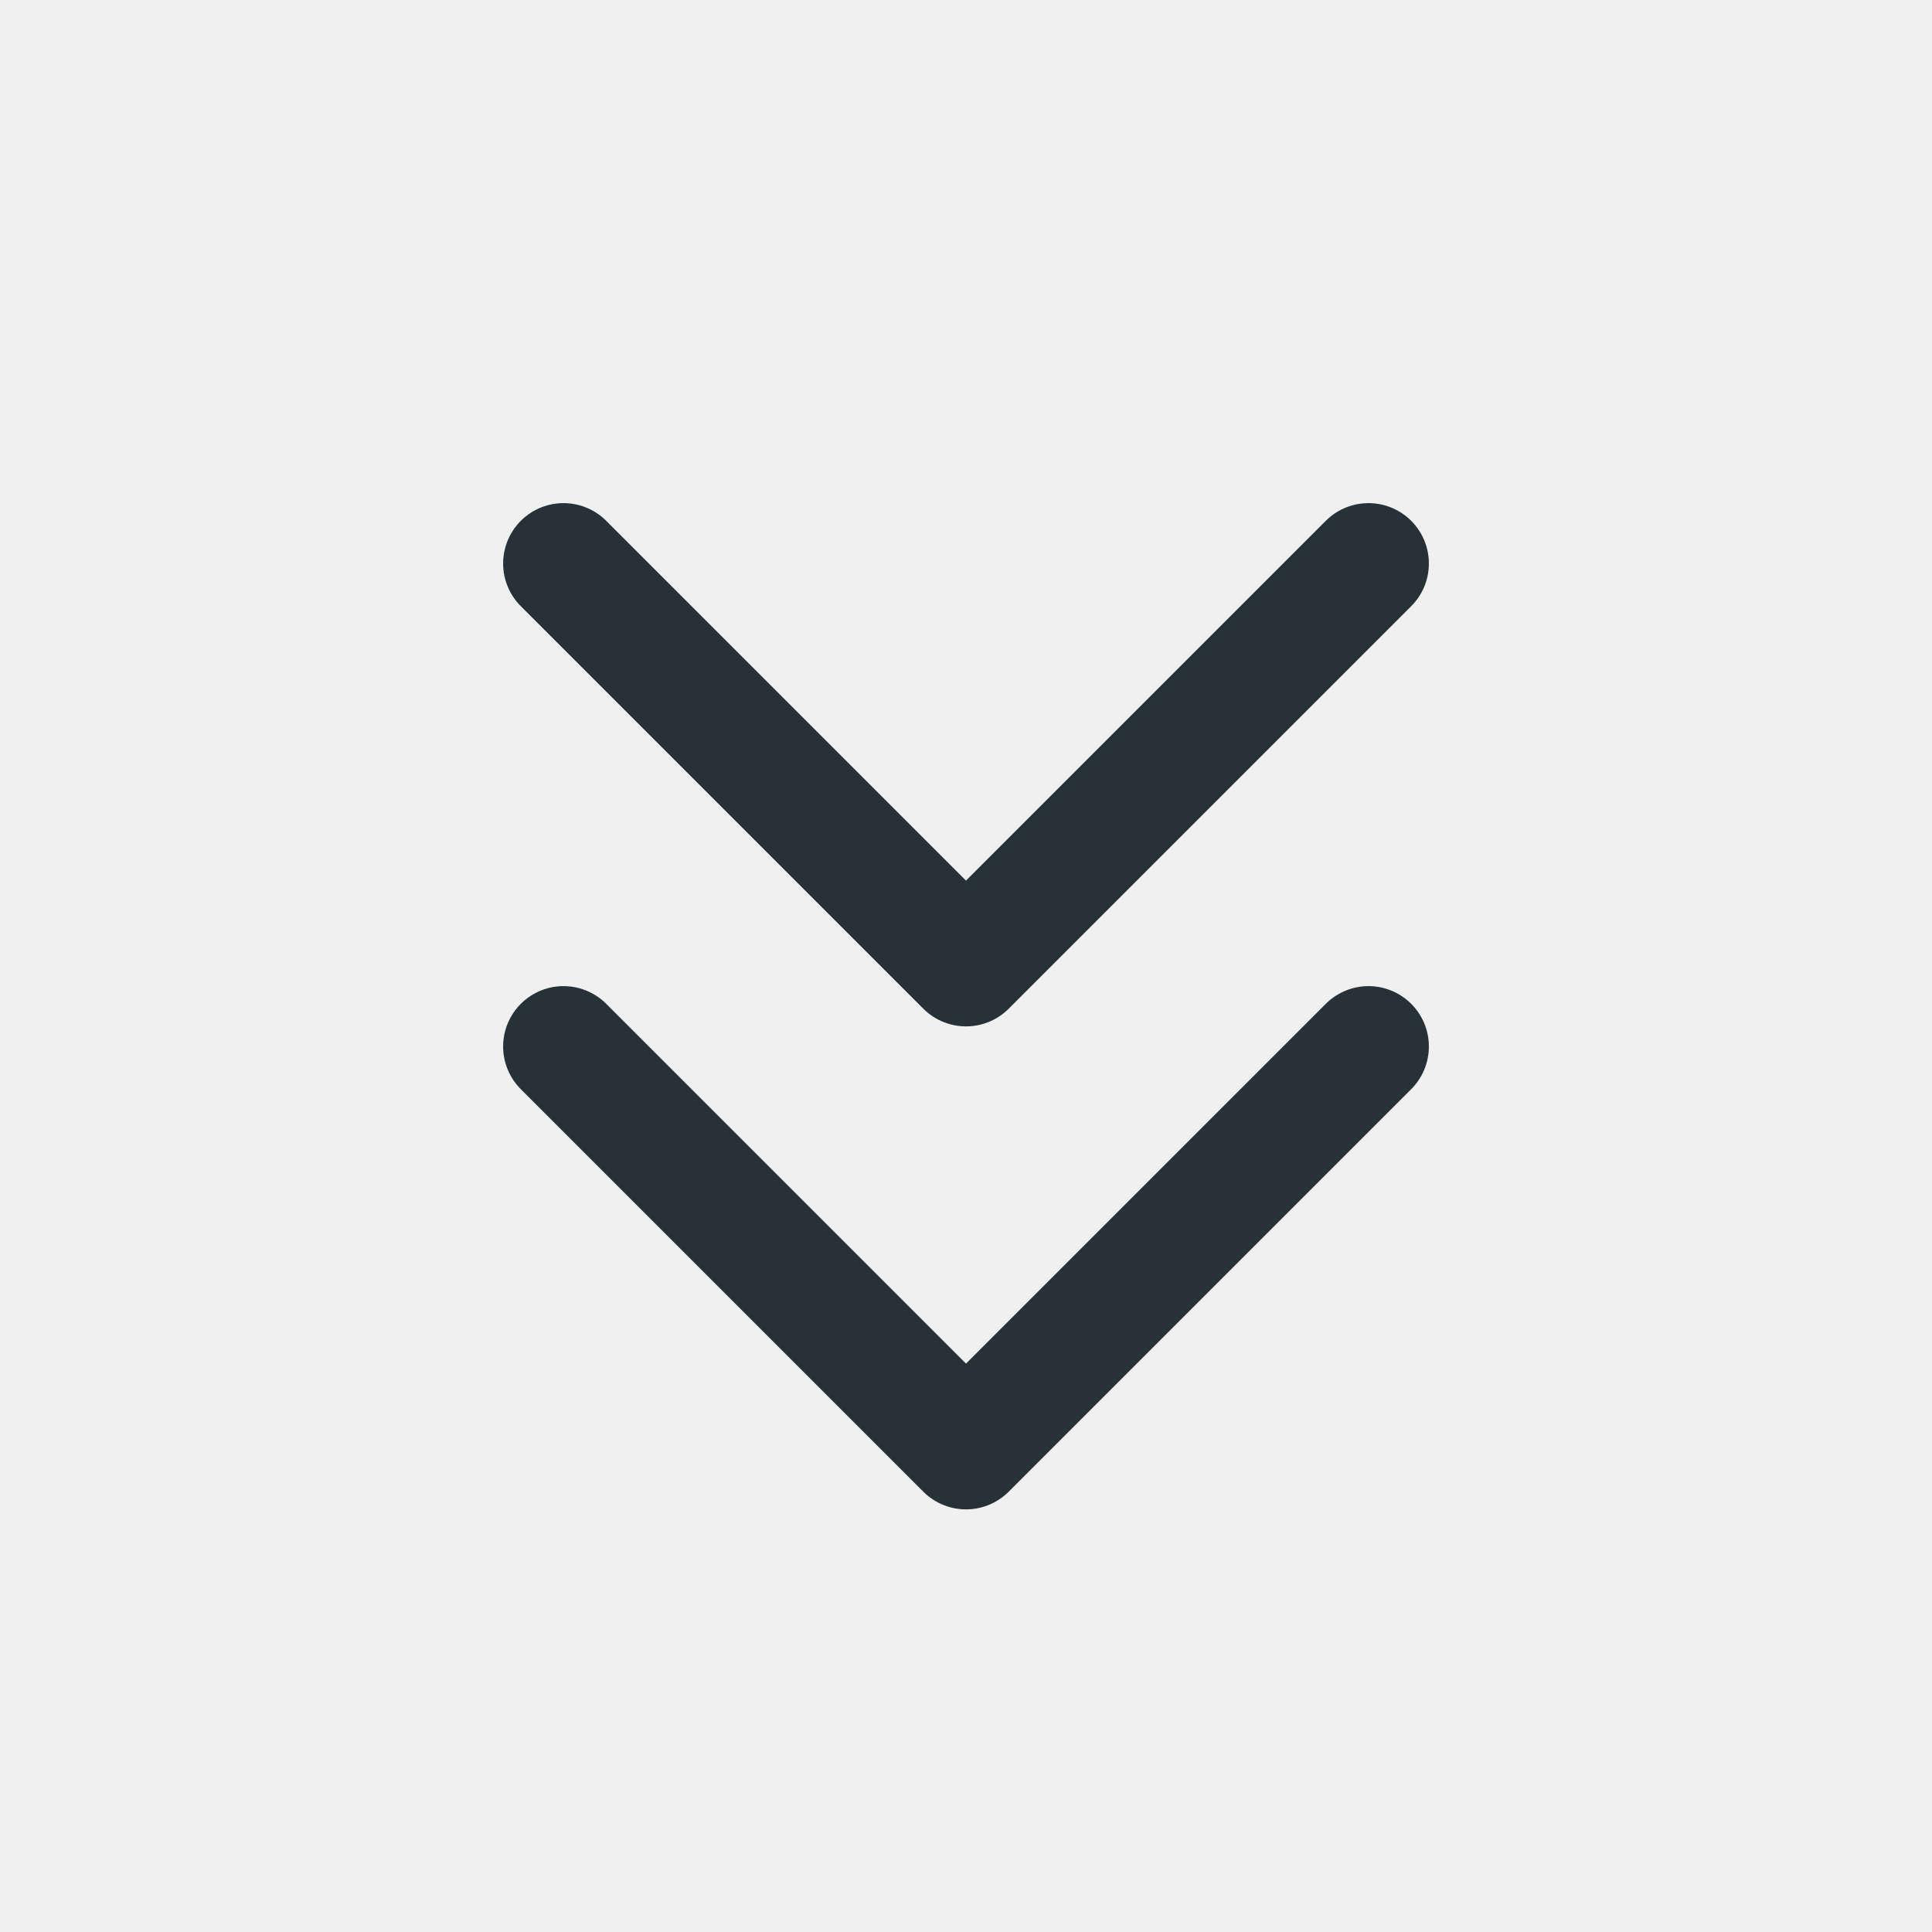
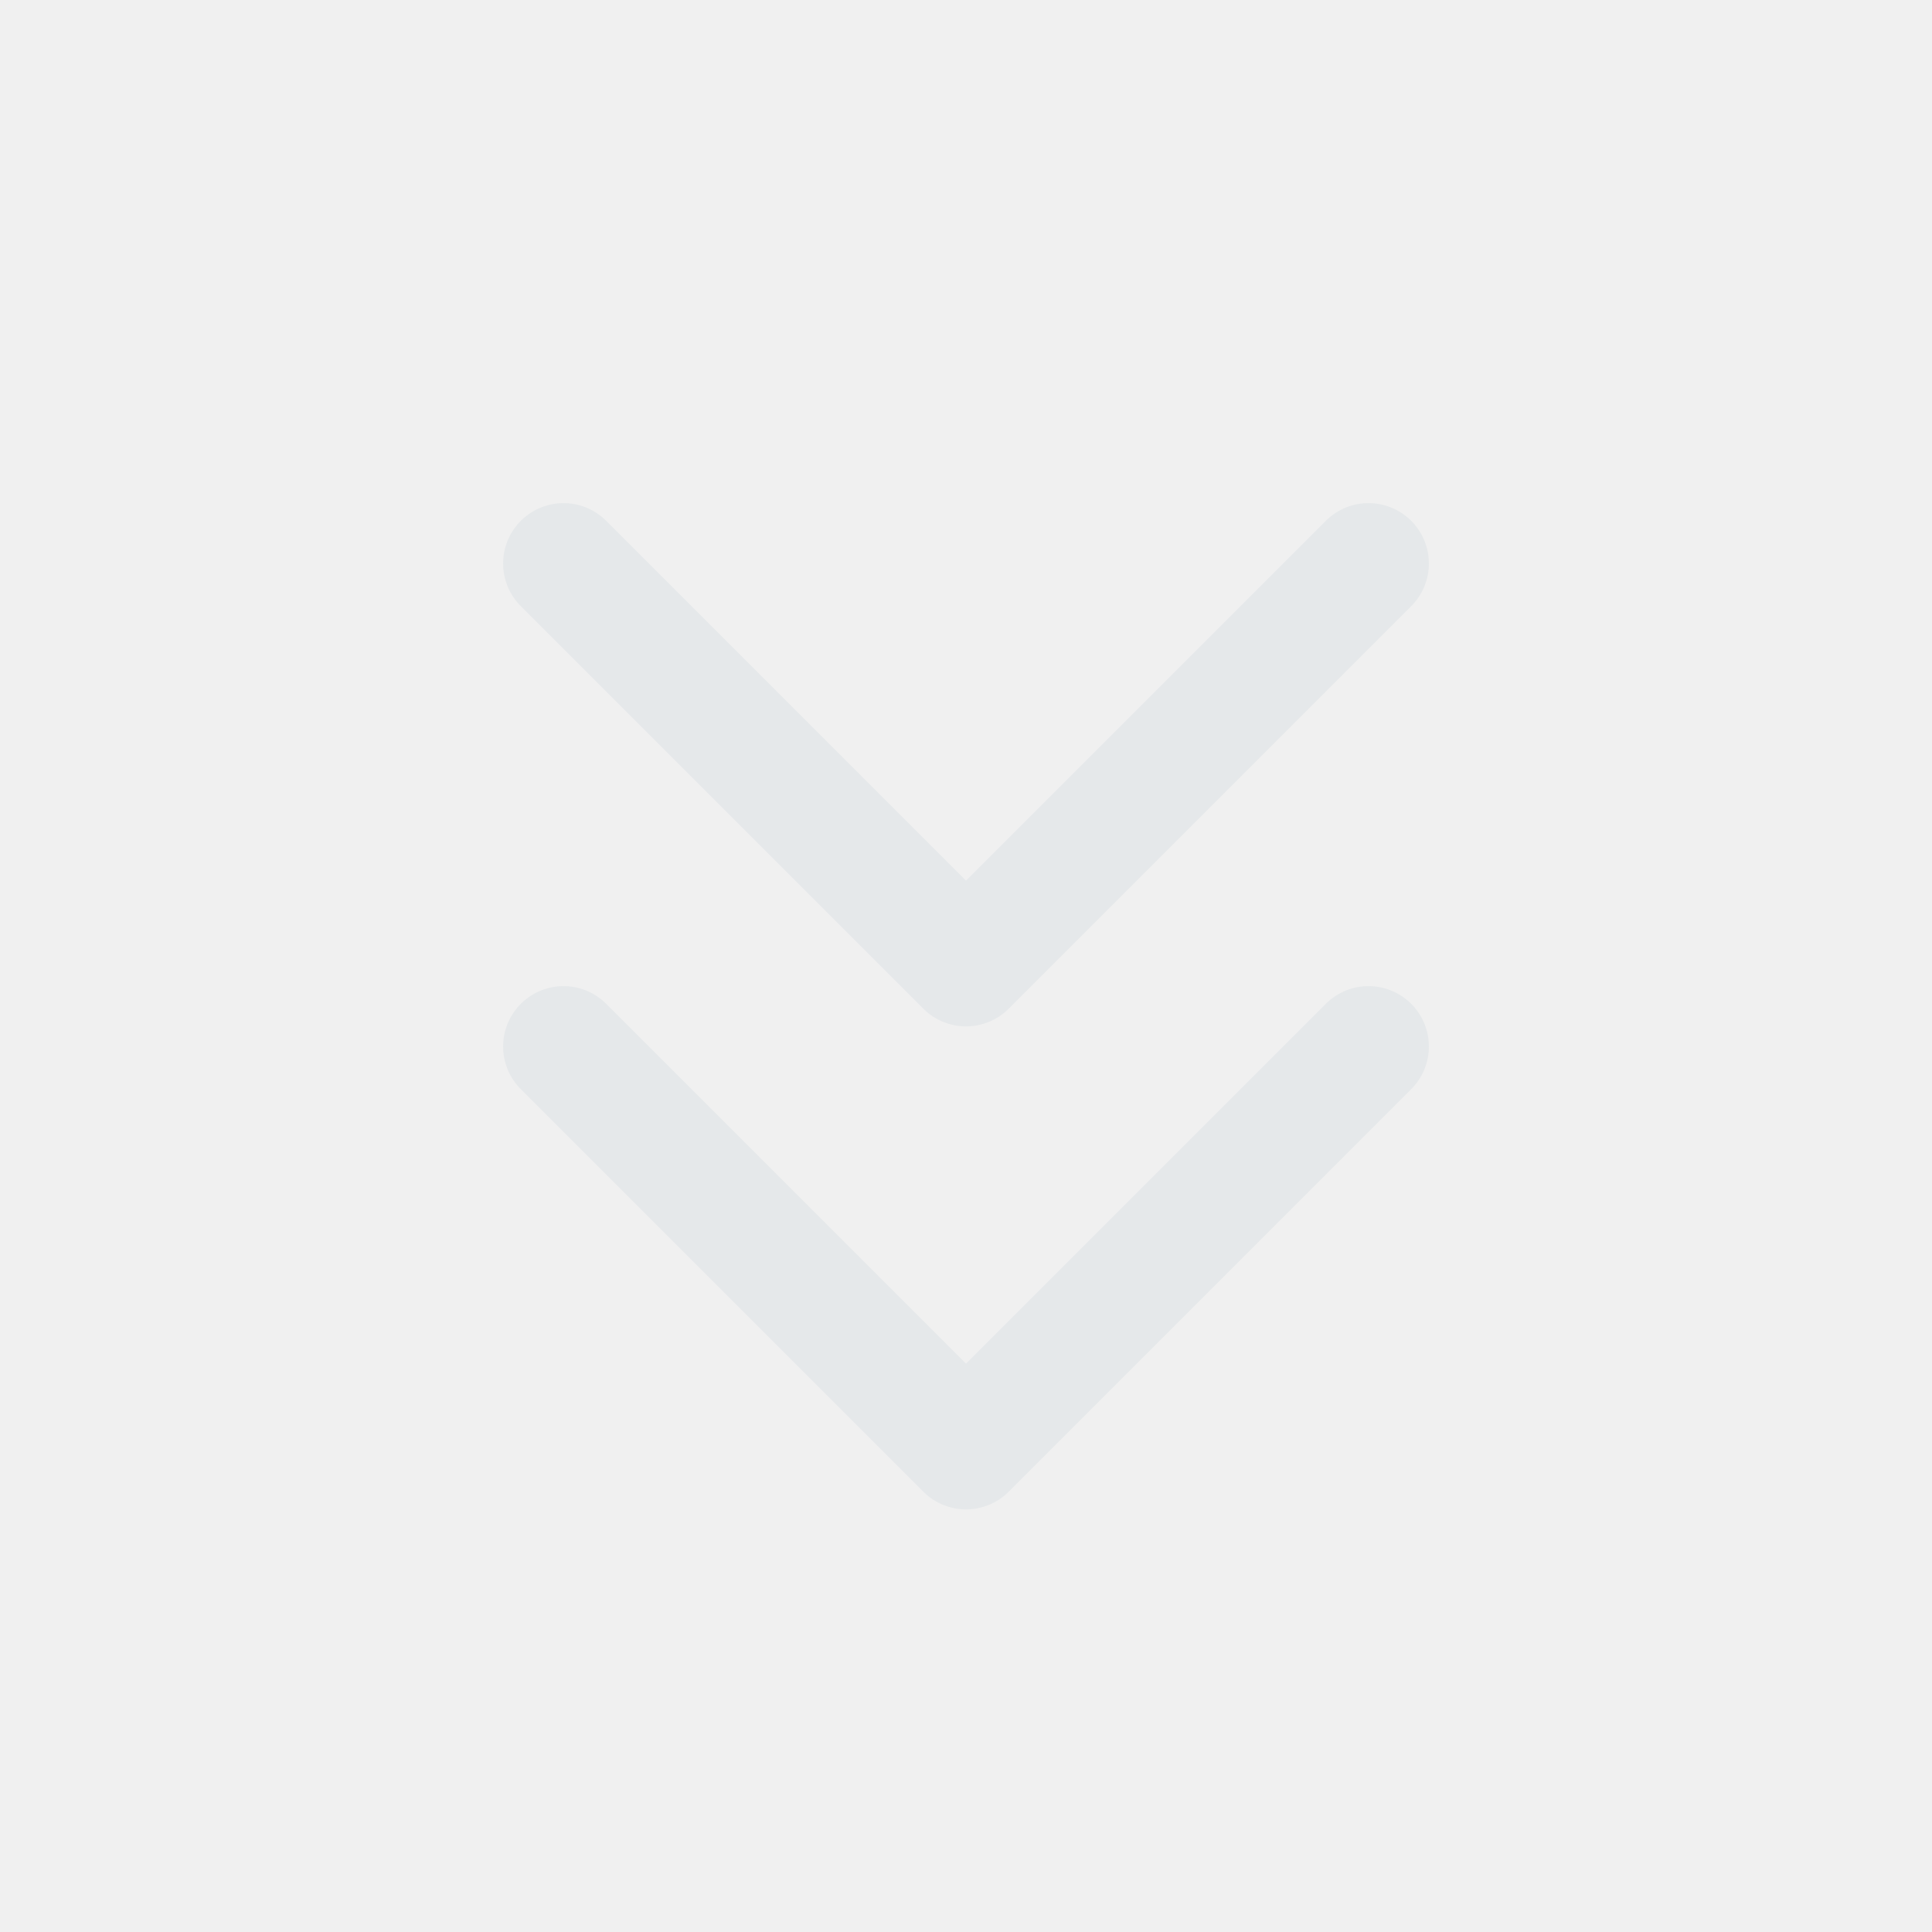
<svg xmlns="http://www.w3.org/2000/svg" width="24" height="24" viewBox="0 0 24 24" fill="none">
  <g clip-path="url(#clip0_132_686)">
-     <path d="M7 13L12 18L17 13" stroke="#263238" stroke-width="1.5" stroke-linecap="round" stroke-linejoin="round" />
-     <path d="M7 7L12 12L17 7" stroke="#263238" stroke-width="1.5" stroke-linecap="round" stroke-linejoin="round" />
+     <path d="M7 13L12 18L17 13" stroke="#E5E8EA" stroke-width="1.5" stroke-linecap="round" stroke-linejoin="round" />
+     <path d="M7 7L12 12L17 7" stroke="#E5E8EA" stroke-width="1.5" stroke-linecap="round" stroke-linejoin="round" />
  </g>
  <defs>
    <clipPath id="clip0_132_686">
      <rect width="24" height="24" fill="white" />
    </clipPath>
  </defs>
</svg>
